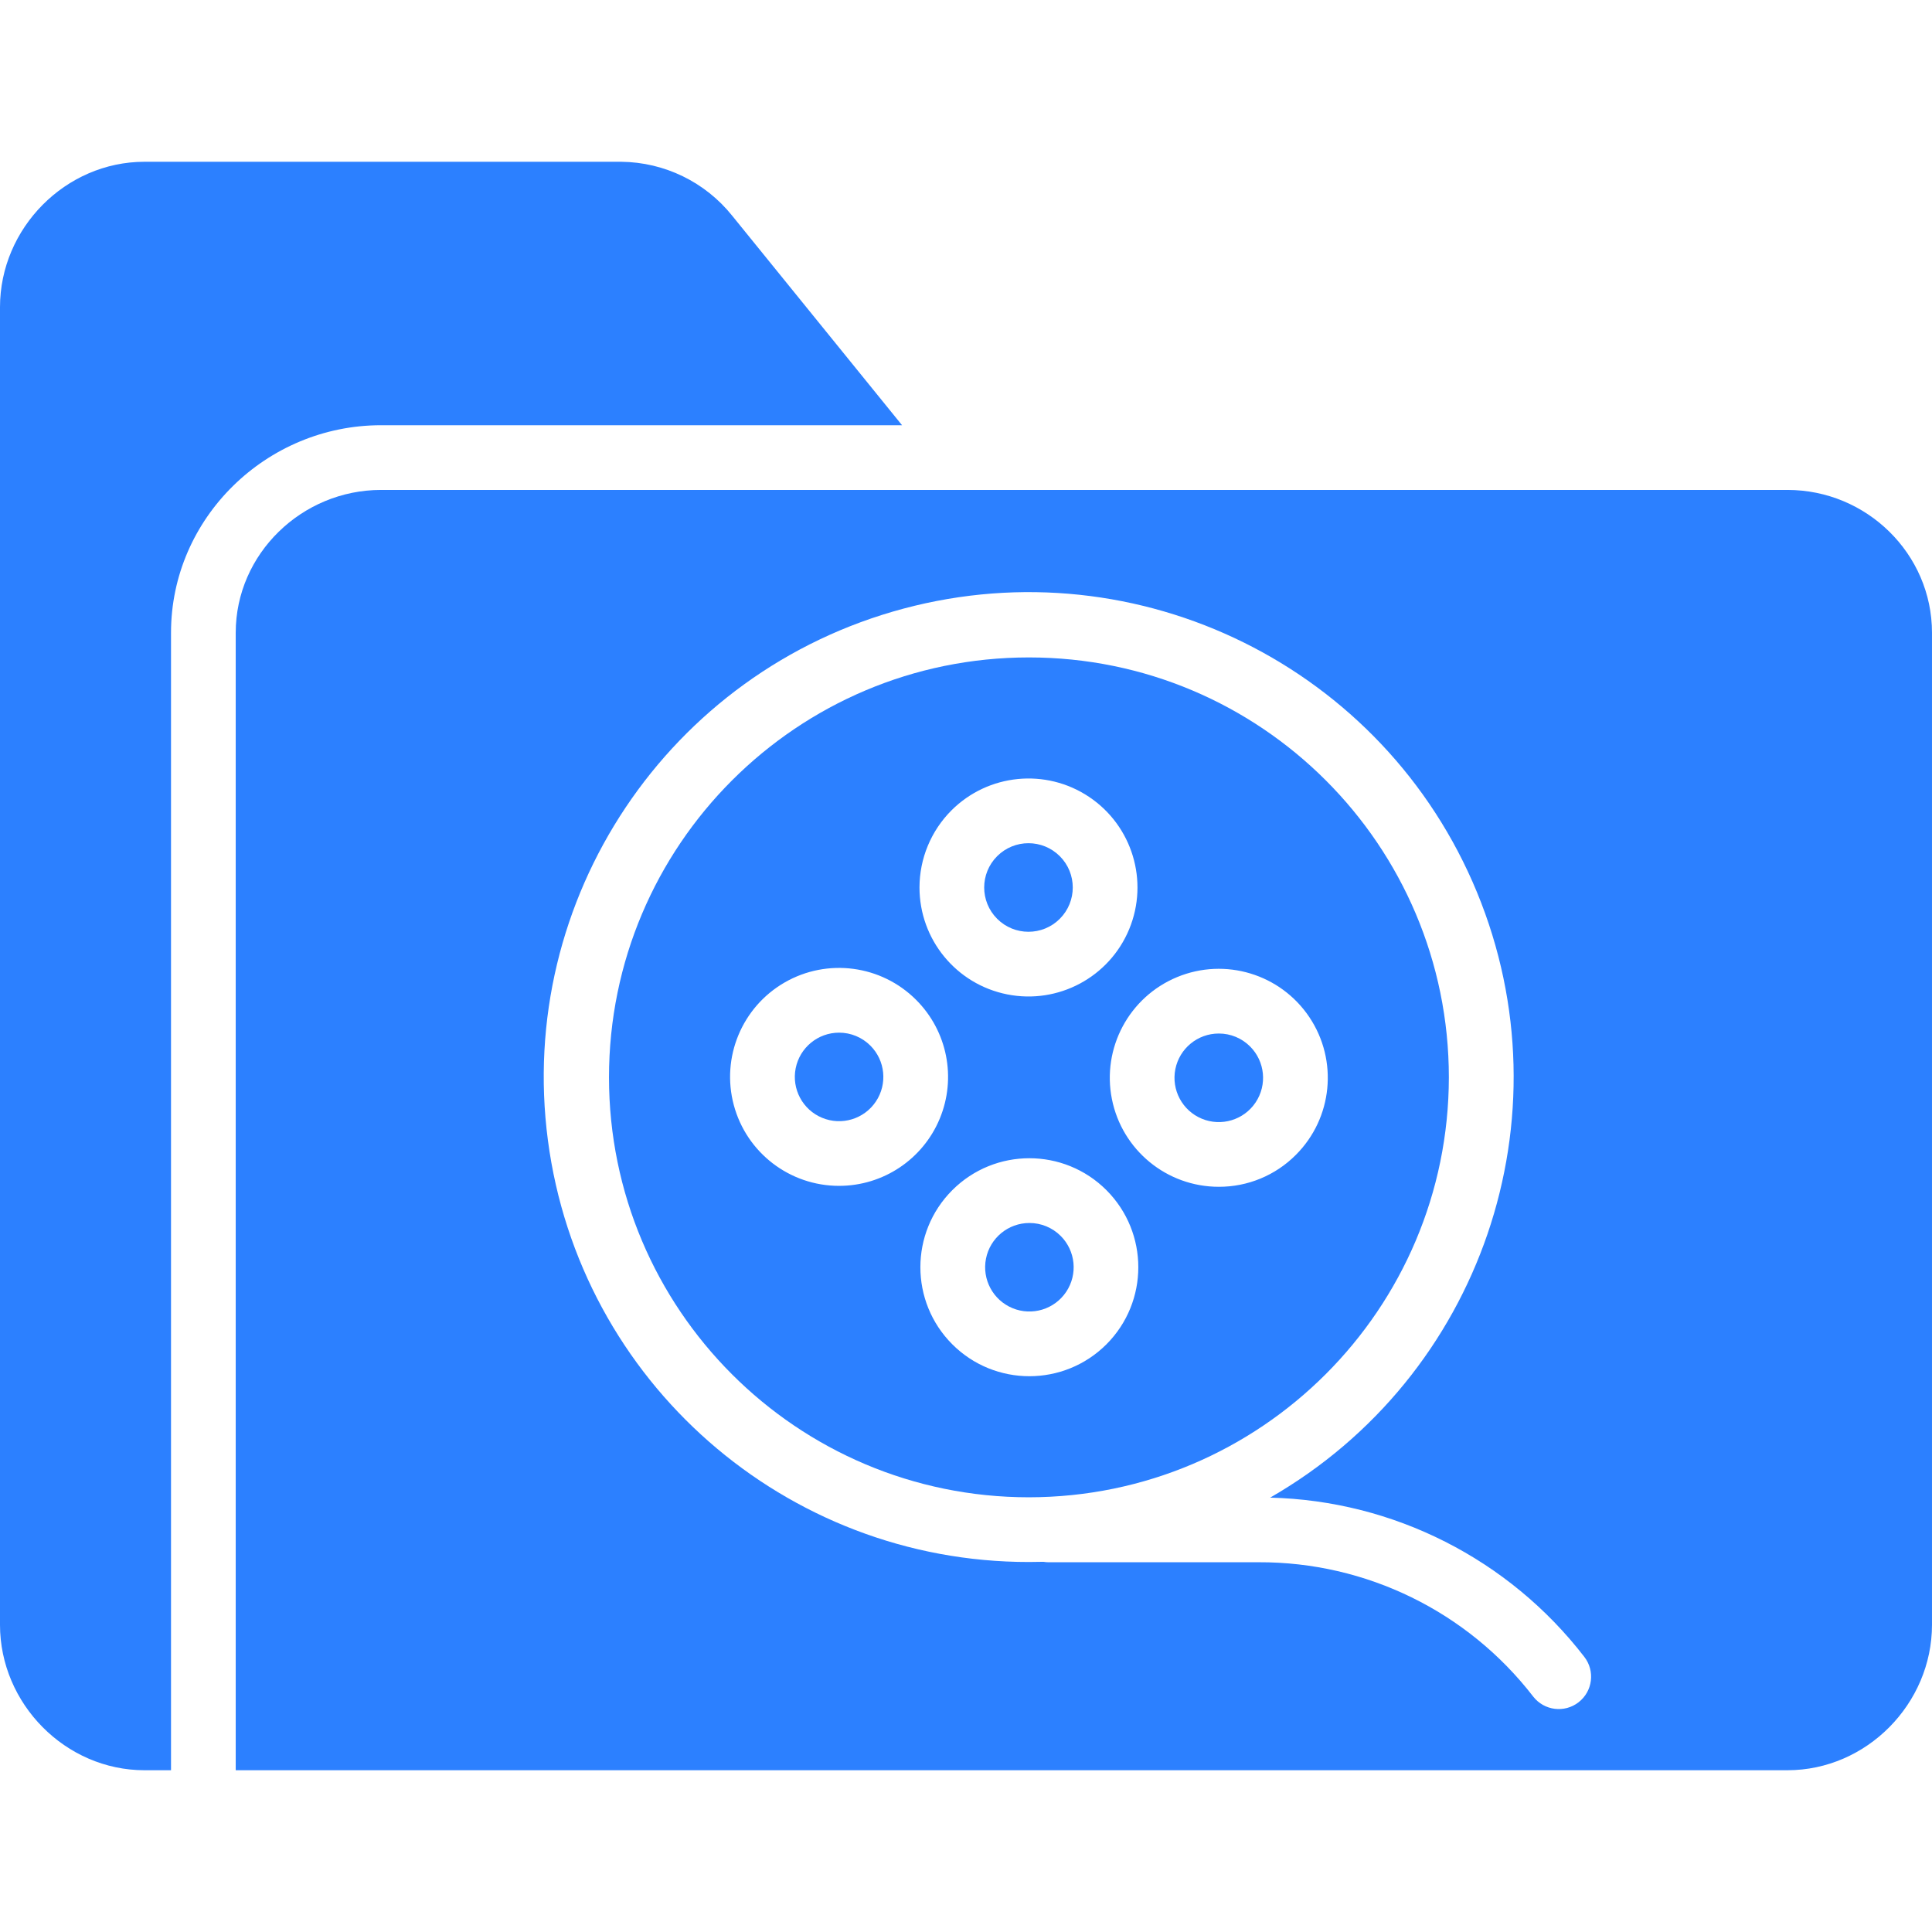
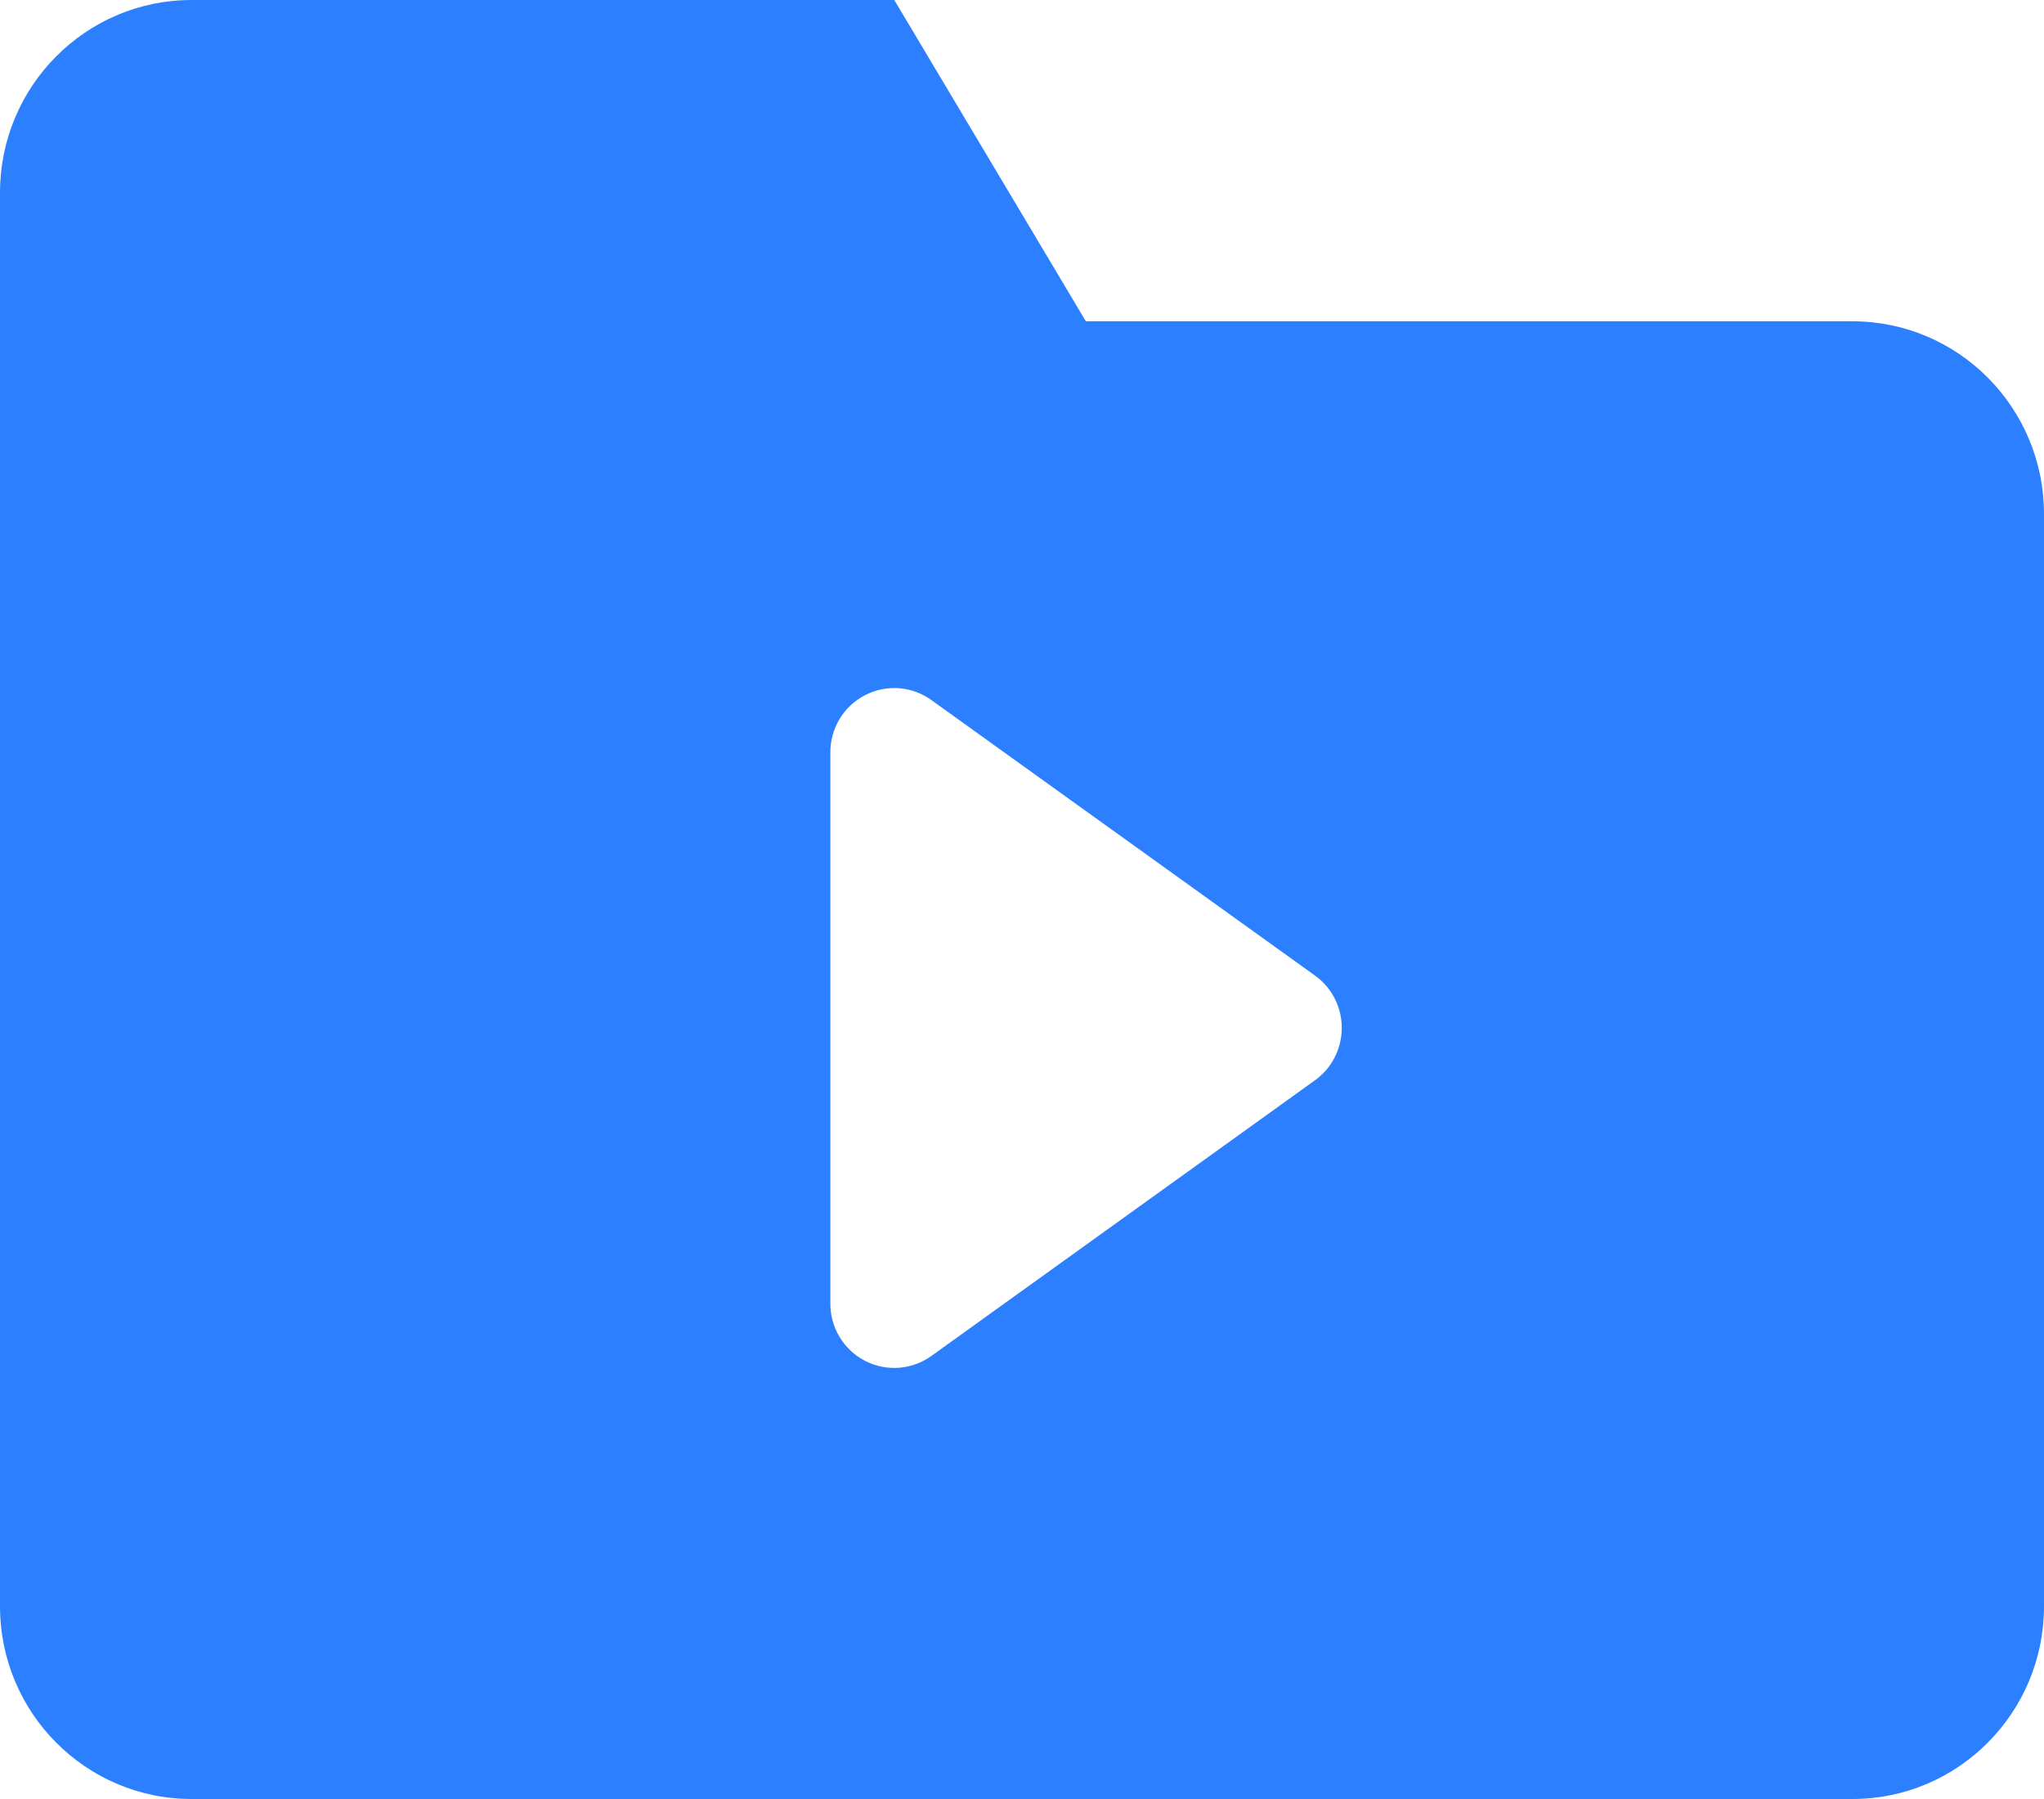
- <svg xmlns="http://www.w3.org/2000/svg" height="512px" viewBox="0 -35 418 418" width="512px">
-   <path d="m222.711 229.602c-4.57.004-8.5 3.234-9.387 7.715-.887 4.48 1.516 8.965 5.738 10.711 4.219 1.742 9.086.262 11.621-3.539 2.535-3.797 2.035-8.859-1.199-12.09-1.797-1.797-4.234-2.805-6.773-2.797zm0 0" fill="#2c80ff" />
-   <path d="m229.293 163.789c3.742-3.742 3.742-9.809 0-13.551-3.742-3.738-9.809-3.742-13.551 0-3.742 3.742-3.742 9.809 0 13.551 3.742 3.742 9.809 3.742 13.551 0zm0 0" fill="#2c80ff" />
-   <path d="m263.691 188.609c-4.57 0-8.504 3.227-9.398 7.711-.891 4.484 1.508 8.973 5.73 10.723 4.223 1.75 9.094.273 11.637-3.527 2.539-3.801 2.039-8.867-1.191-12.102-1.793-1.801-4.234-2.812-6.777-2.805zm0 0" fill="#2c80ff" />
-   <path d="m37 348v-246.102c0-24.812 20.617-44.898 45.434-44.898h112.73l-36.738-45.312c-5.844-7.305-14.664-11.594-24.02-11.688h-103.145c-17.098 0-31.262 14.379-31.262 31.473v285.055c0 17.094 14.164 31.473 31.262 31.473zm0 0" fill="#2c80ff" />
-   <path d="m181.535 188.422c-4.57.004-8.5 3.234-9.387 7.715-.887 4.48 1.512 8.969 5.734 10.711 4.223 1.746 9.09.266 11.625-3.535 2.535-3.801 2.035-8.863-1.199-12.09-1.797-1.801-4.234-2.805-6.773-2.801zm0 0" fill="#2c80ff" />
-   <path d="m386.738 71h-304.305c-17.094 0-31.434 13.809-31.434 30.898v246.102h335.738c17.098 0 31.262-14.379 31.262-31.473v-214.629c0-17.09-14.164-30.898-31.262-30.898zm-45.199 262.293c-3.051 2.371-7.449 1.82-9.82-1.23-14.199-18.398-36.152-29.141-59.395-29.062h-45.531c-.348-.004-.695-.035-1.035-.094-1.047.031-2.094.043-3.145.043-52.676.027-97.207-39.012-104.07-91.242-6.867-52.227 26.062-101.449 76.957-115.035 50.898-13.586 103.977 12.676 124.055 61.375 20.078 48.703.93 104.742-44.754 130.973 26.691.648 51.664 13.309 67.973 34.449 2.371 3.055 1.816 7.453-1.238 9.824zm0 0" fill="#2c80ff" />
-   <path d="m313.469 198.094c0-50.176-40.676-90.855-90.855-90.855-50.176 0-90.855 40.676-90.855 90.855 0 50.176 40.676 90.855 90.855 90.855 50.156-.055 90.801-40.699 90.855-90.855zm-107.625-57.754c7.957-7.953 20.422-9.184 29.777-2.934 9.352 6.254 12.988 18.238 8.684 28.633-4.305 10.395-15.355 16.297-26.387 14.102-11.035-2.191-18.98-11.875-18.98-23.125.004-6.254 2.488-12.25 6.906-16.676zm-24.309 81.227c-10.672 0-20.012-7.168-22.773-17.477-2.762-10.305 1.746-21.184 10.988-26.52 9.242-5.332 20.914-3.793 28.457 3.754 6.75 6.738 8.77 16.883 5.117 25.695-3.652 8.812-12.254 14.555-21.793 14.547zm57.852 34.281c-9.211 9.207-24.141 9.207-33.352 0-9.207-9.211-9.207-24.141 0-33.348 9.211-9.211 24.141-9.211 33.352 0 9.191 9.215 9.191 24.133 0 33.348zm24.305-34.078c-11.25 0-20.93-7.945-23.125-18.98-2.195-11.031 3.711-22.078 14.102-26.387 10.395-4.305 22.383-.668 28.633 8.688 6.25 9.352 5.023 21.82-2.934 29.773-4.41 4.438-10.418 6.926-16.676 6.906zm0 0" fill="#2c80ff" />
+ <svg xmlns="http://www.w3.org/2000/svg" width="25px" height="22px" viewBox="0 0 25 22" version="1.1">
+   <g id="Welcome" stroke="none" stroke-width="1" fill="none" fill-rule="evenodd">
+     <g id="Home_v7@2x" transform="translate(-949, -5609)" fill="#2C80FF" fill-rule="nonzero">
+       <g id="Group-27" transform="translate(-876, -116)">
+         <g id="Group-26" transform="translate(383, 196)">
+           <g id="Group-20" transform="translate(895, 5459)">
+             <g id="Group-25" transform="translate(0, 70)">
+               <g id="noun_Media-Folder_1012374" transform="translate(547, 0)">
+                 <path d="M0,19.643 C3.46944695e-16,20.945 1.049,22 2.344,22 L22.656,22 C23.951,22 25,20.945 25,19.643 L25,6.286 C25,4.984 23.951,3.929 22.656,3.929 L13.281,3.929 L10.938,0 L2.344,0 C1.049,0 3.46944695e-16,1.055 2.31296463e-16,2.357 L0,19.643 Z M10.156,12.571 L10.156,9.216 C10.15,8.916 10.314,8.639 10.579,8.502 C10.844,8.364 11.164,8.39 11.404,8.57 L16.076,11.925 C16.286,12.071 16.411,12.313 16.411,12.57 C16.411,12.828 16.286,13.069 16.076,13.216 L11.404,16.573 C11.164,16.752 10.844,16.779 10.579,16.641 C10.314,16.504 10.15,16.226 10.156,15.926 L10.156,12.571 Z" id="Shape" />
+               </g>
+             </g>
+           </g>
+         </g>
+       </g>
+     </g>
+   </g>
</svg>
